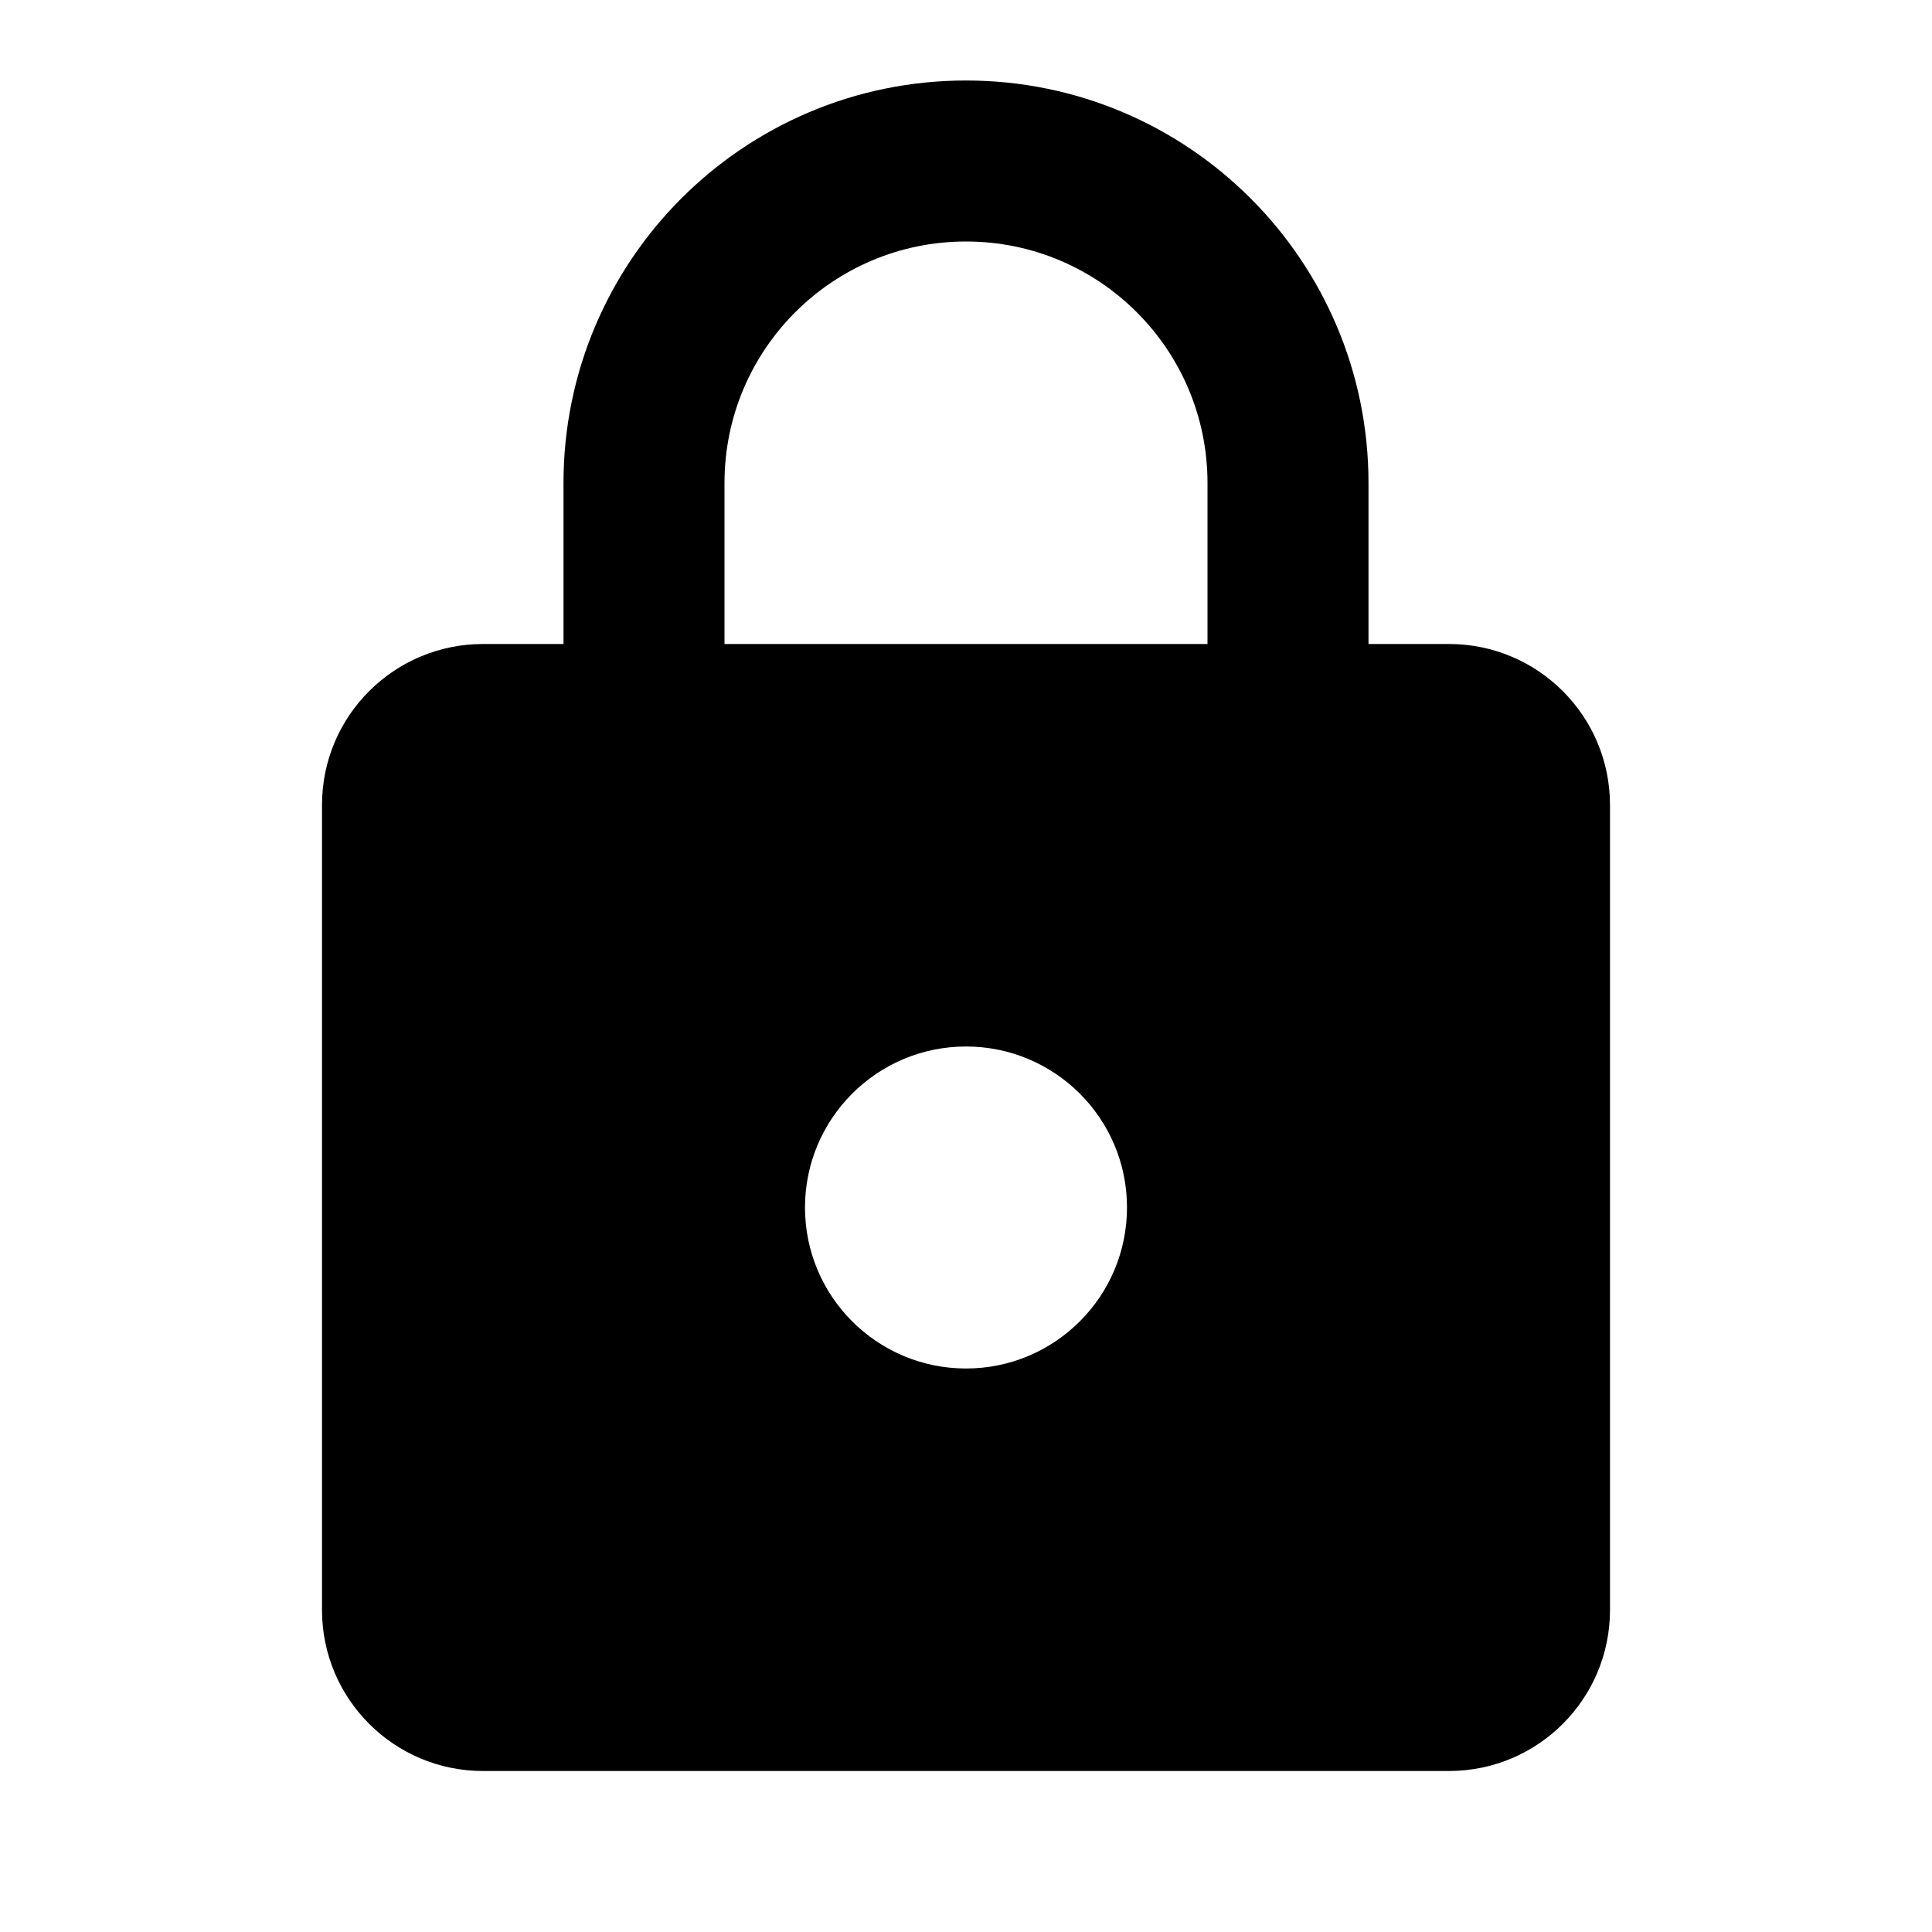
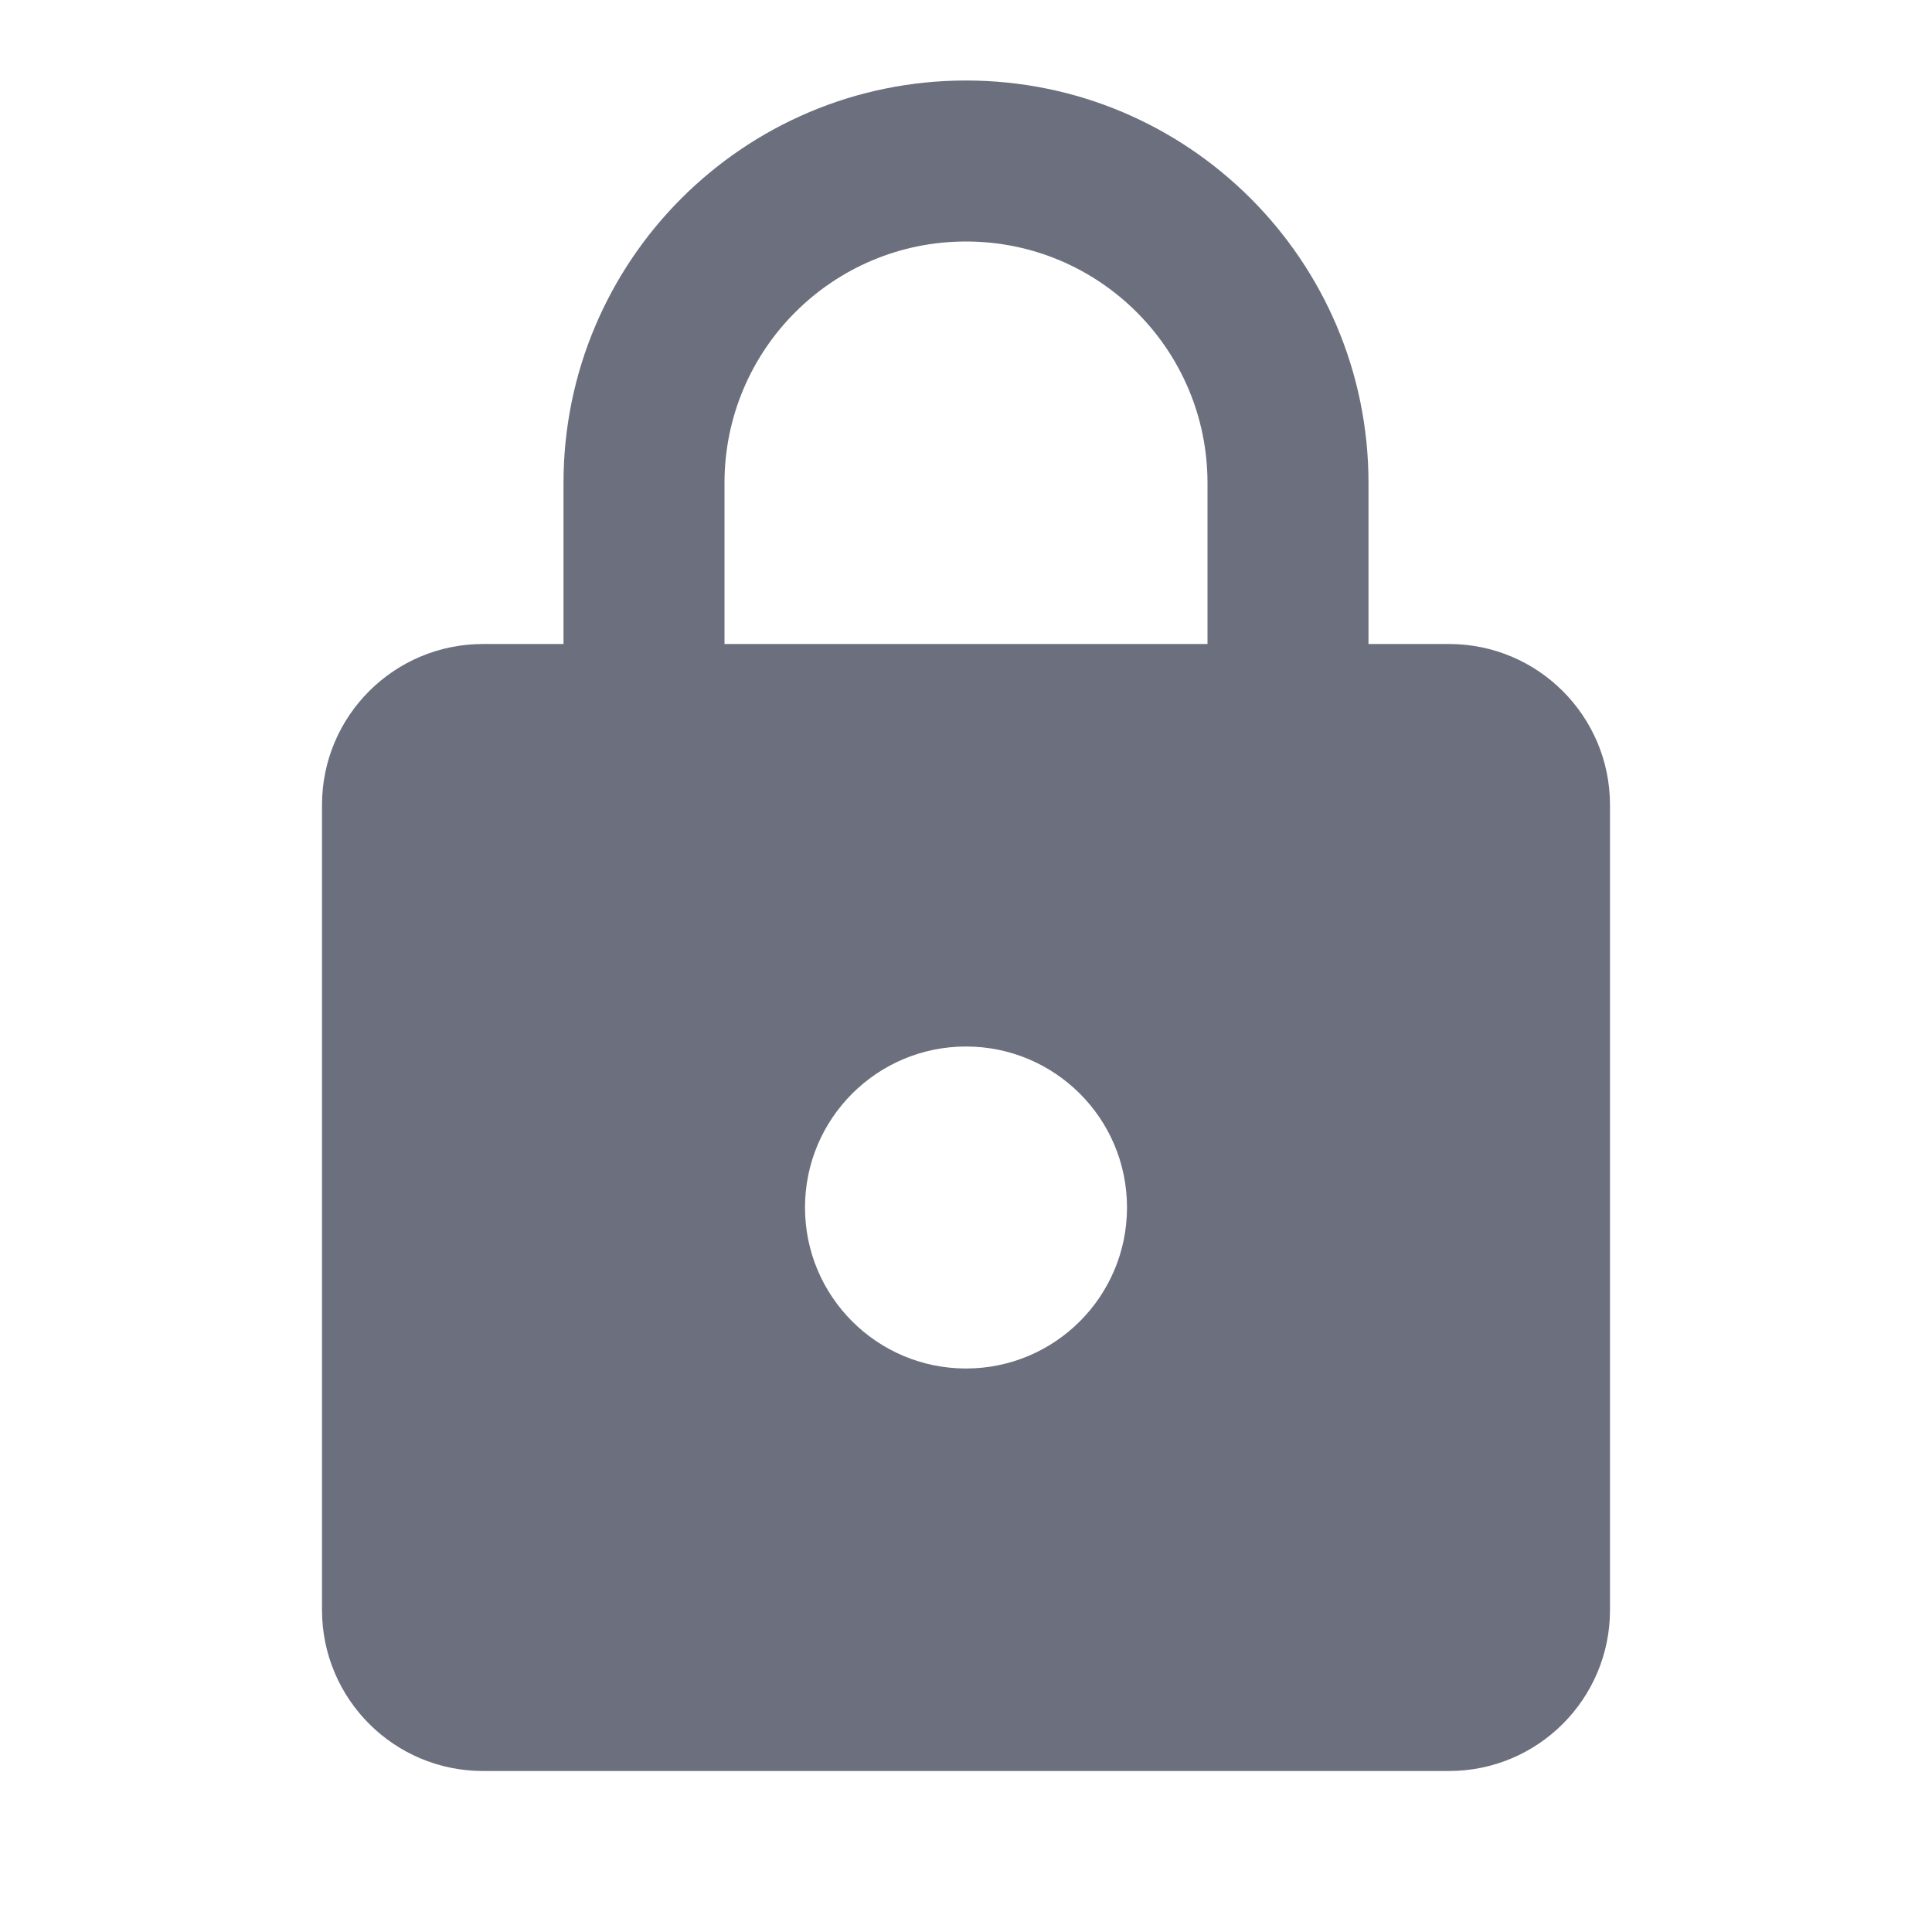
- <svg xmlns="http://www.w3.org/2000/svg" id="mdi-lock" width="16" height="16" viewBox="0 0 24 24">
+ <svg xmlns="http://www.w3.org/2000/svg" fill="#6C707E" id="mdi-lock" width="16" height="16" viewBox="0 0 24 24">
  <path d="M12,17A2,2 0 0,0 14,15C14,13.89 13.1,13 12,13A2,2 0 0,0 10,15A2,2 0 0,0 12,17M18,8A2,2 0 0,1 20,10V20A2,2 0 0,1 18,22H6A2,2 0 0,1 4,20V10C4,8.89 4.9,8 6,8H7V6A5,5 0 0,1 12,1A5,5 0 0,1 17,6V8H18M12,3A3,3 0 0,0 9,6V8H15V6A3,3 0 0,0 12,3Z" />
</svg>
